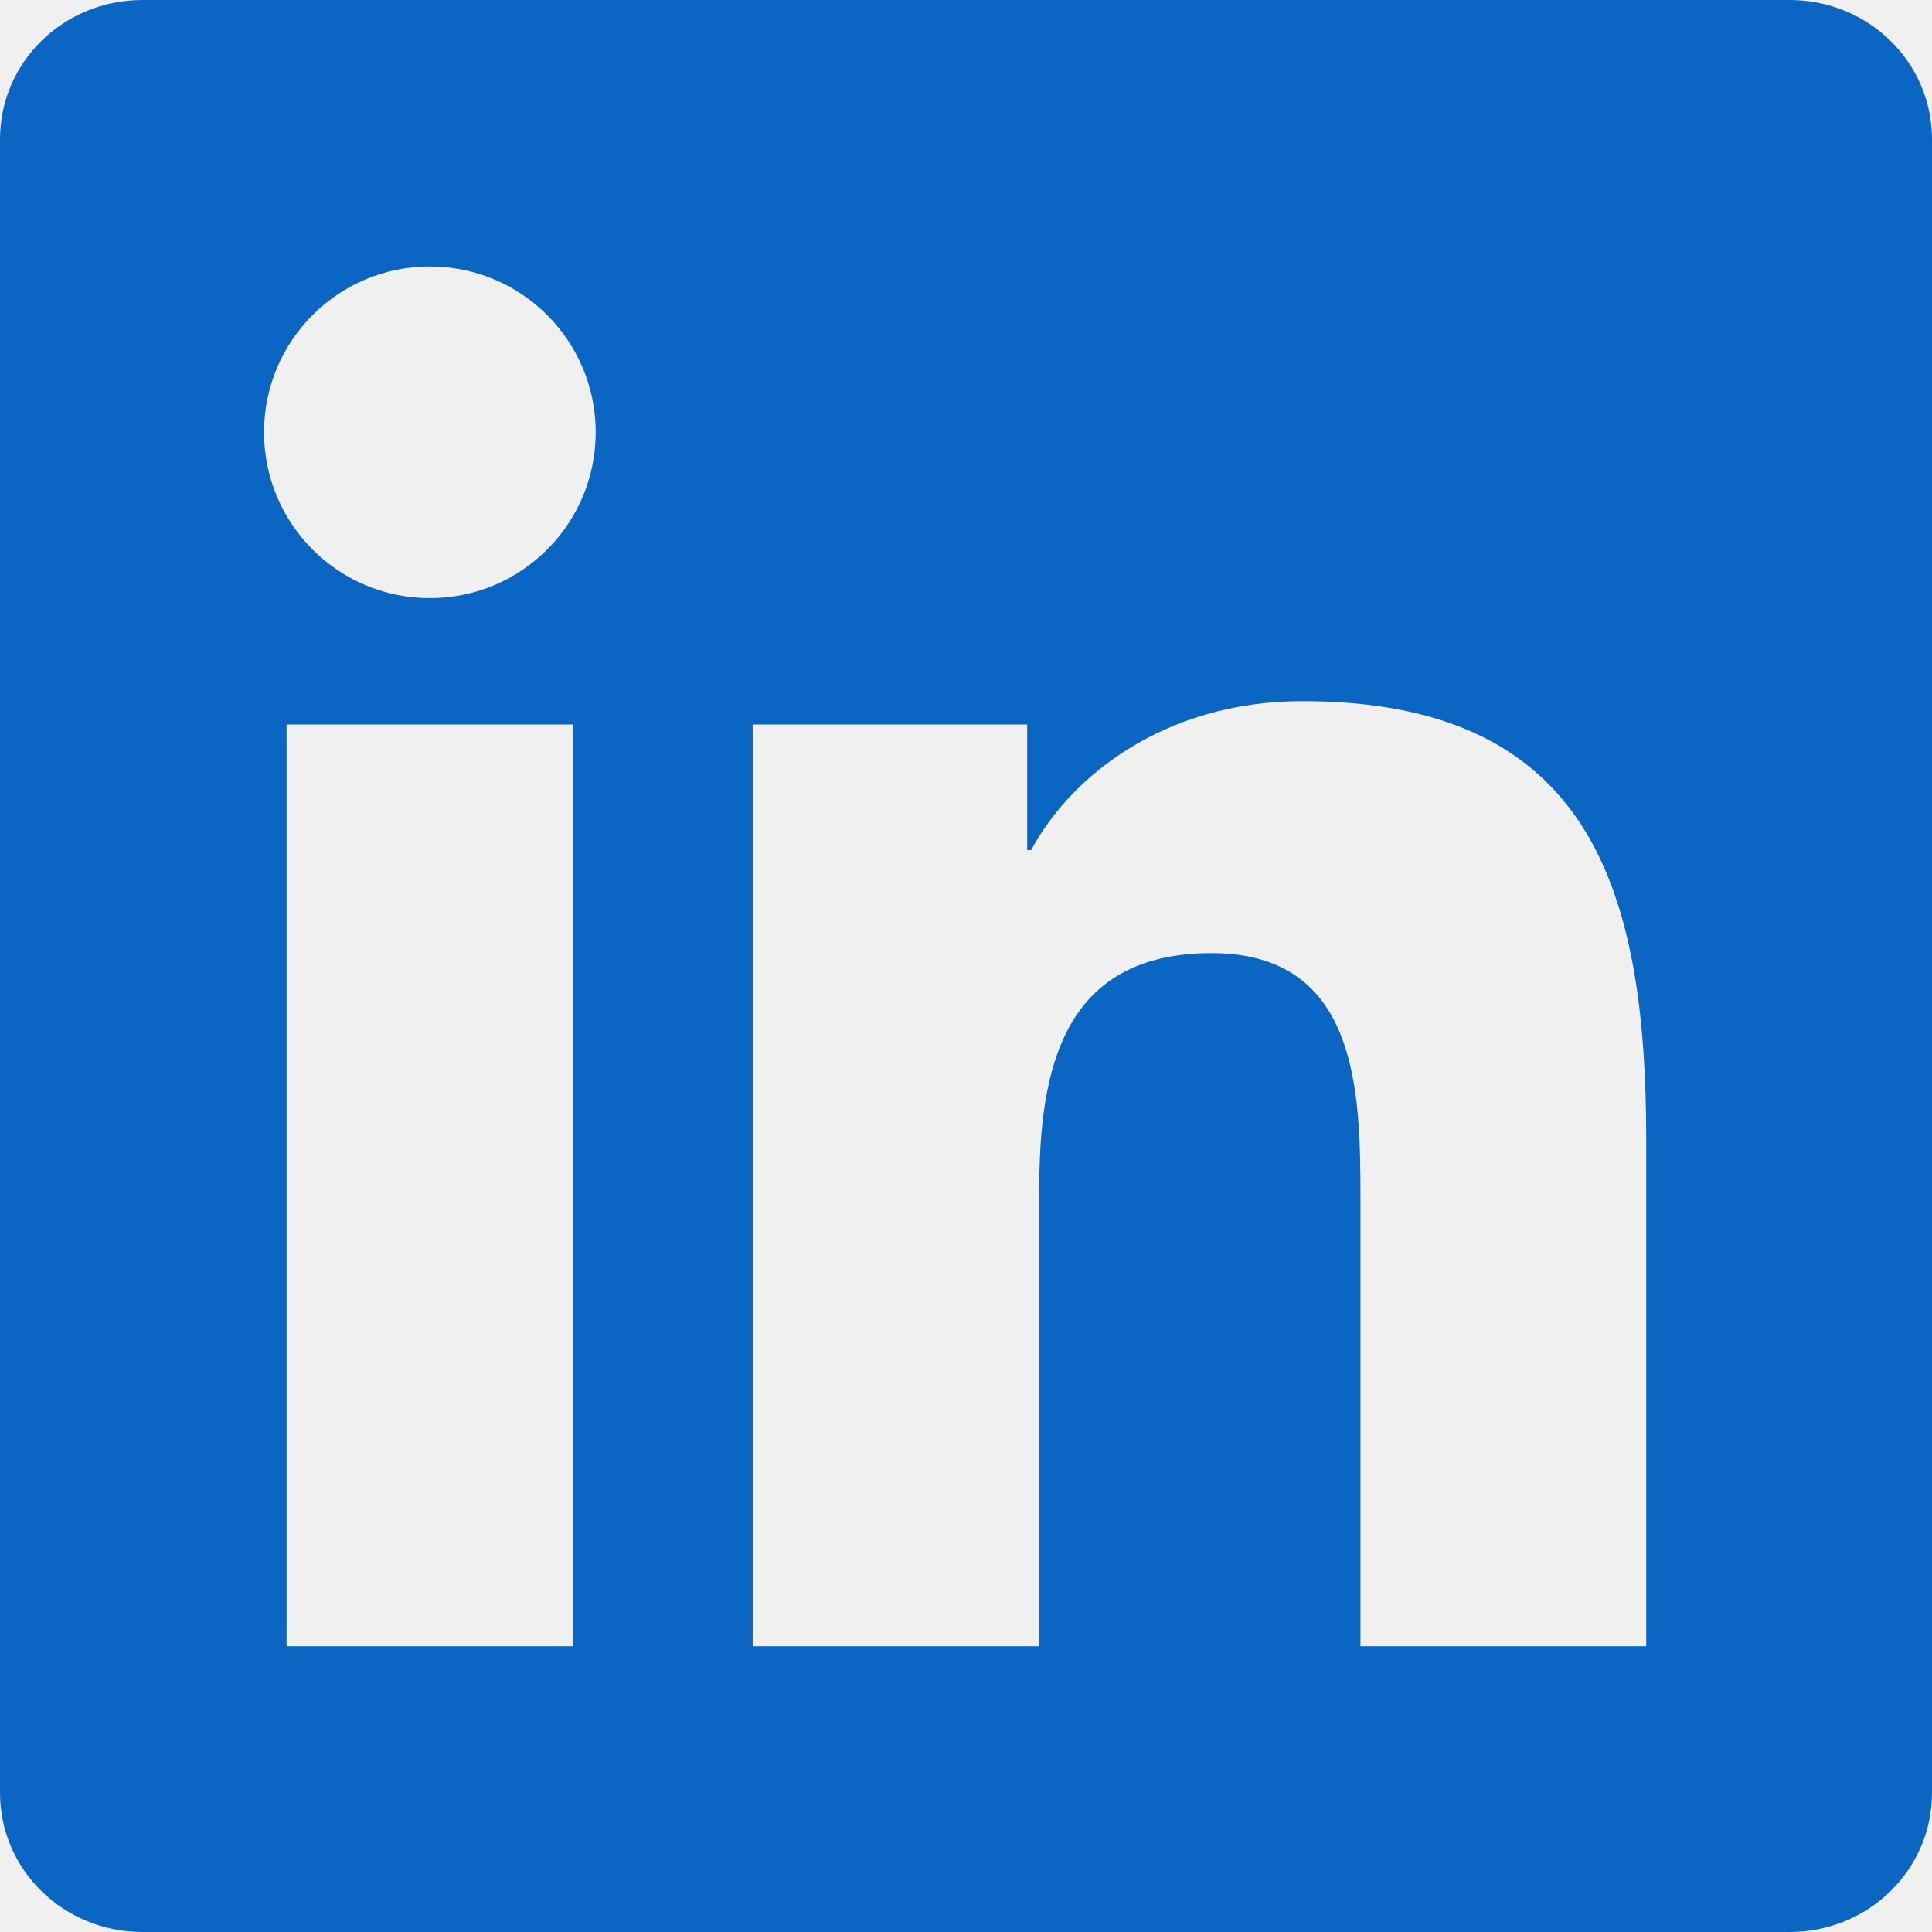
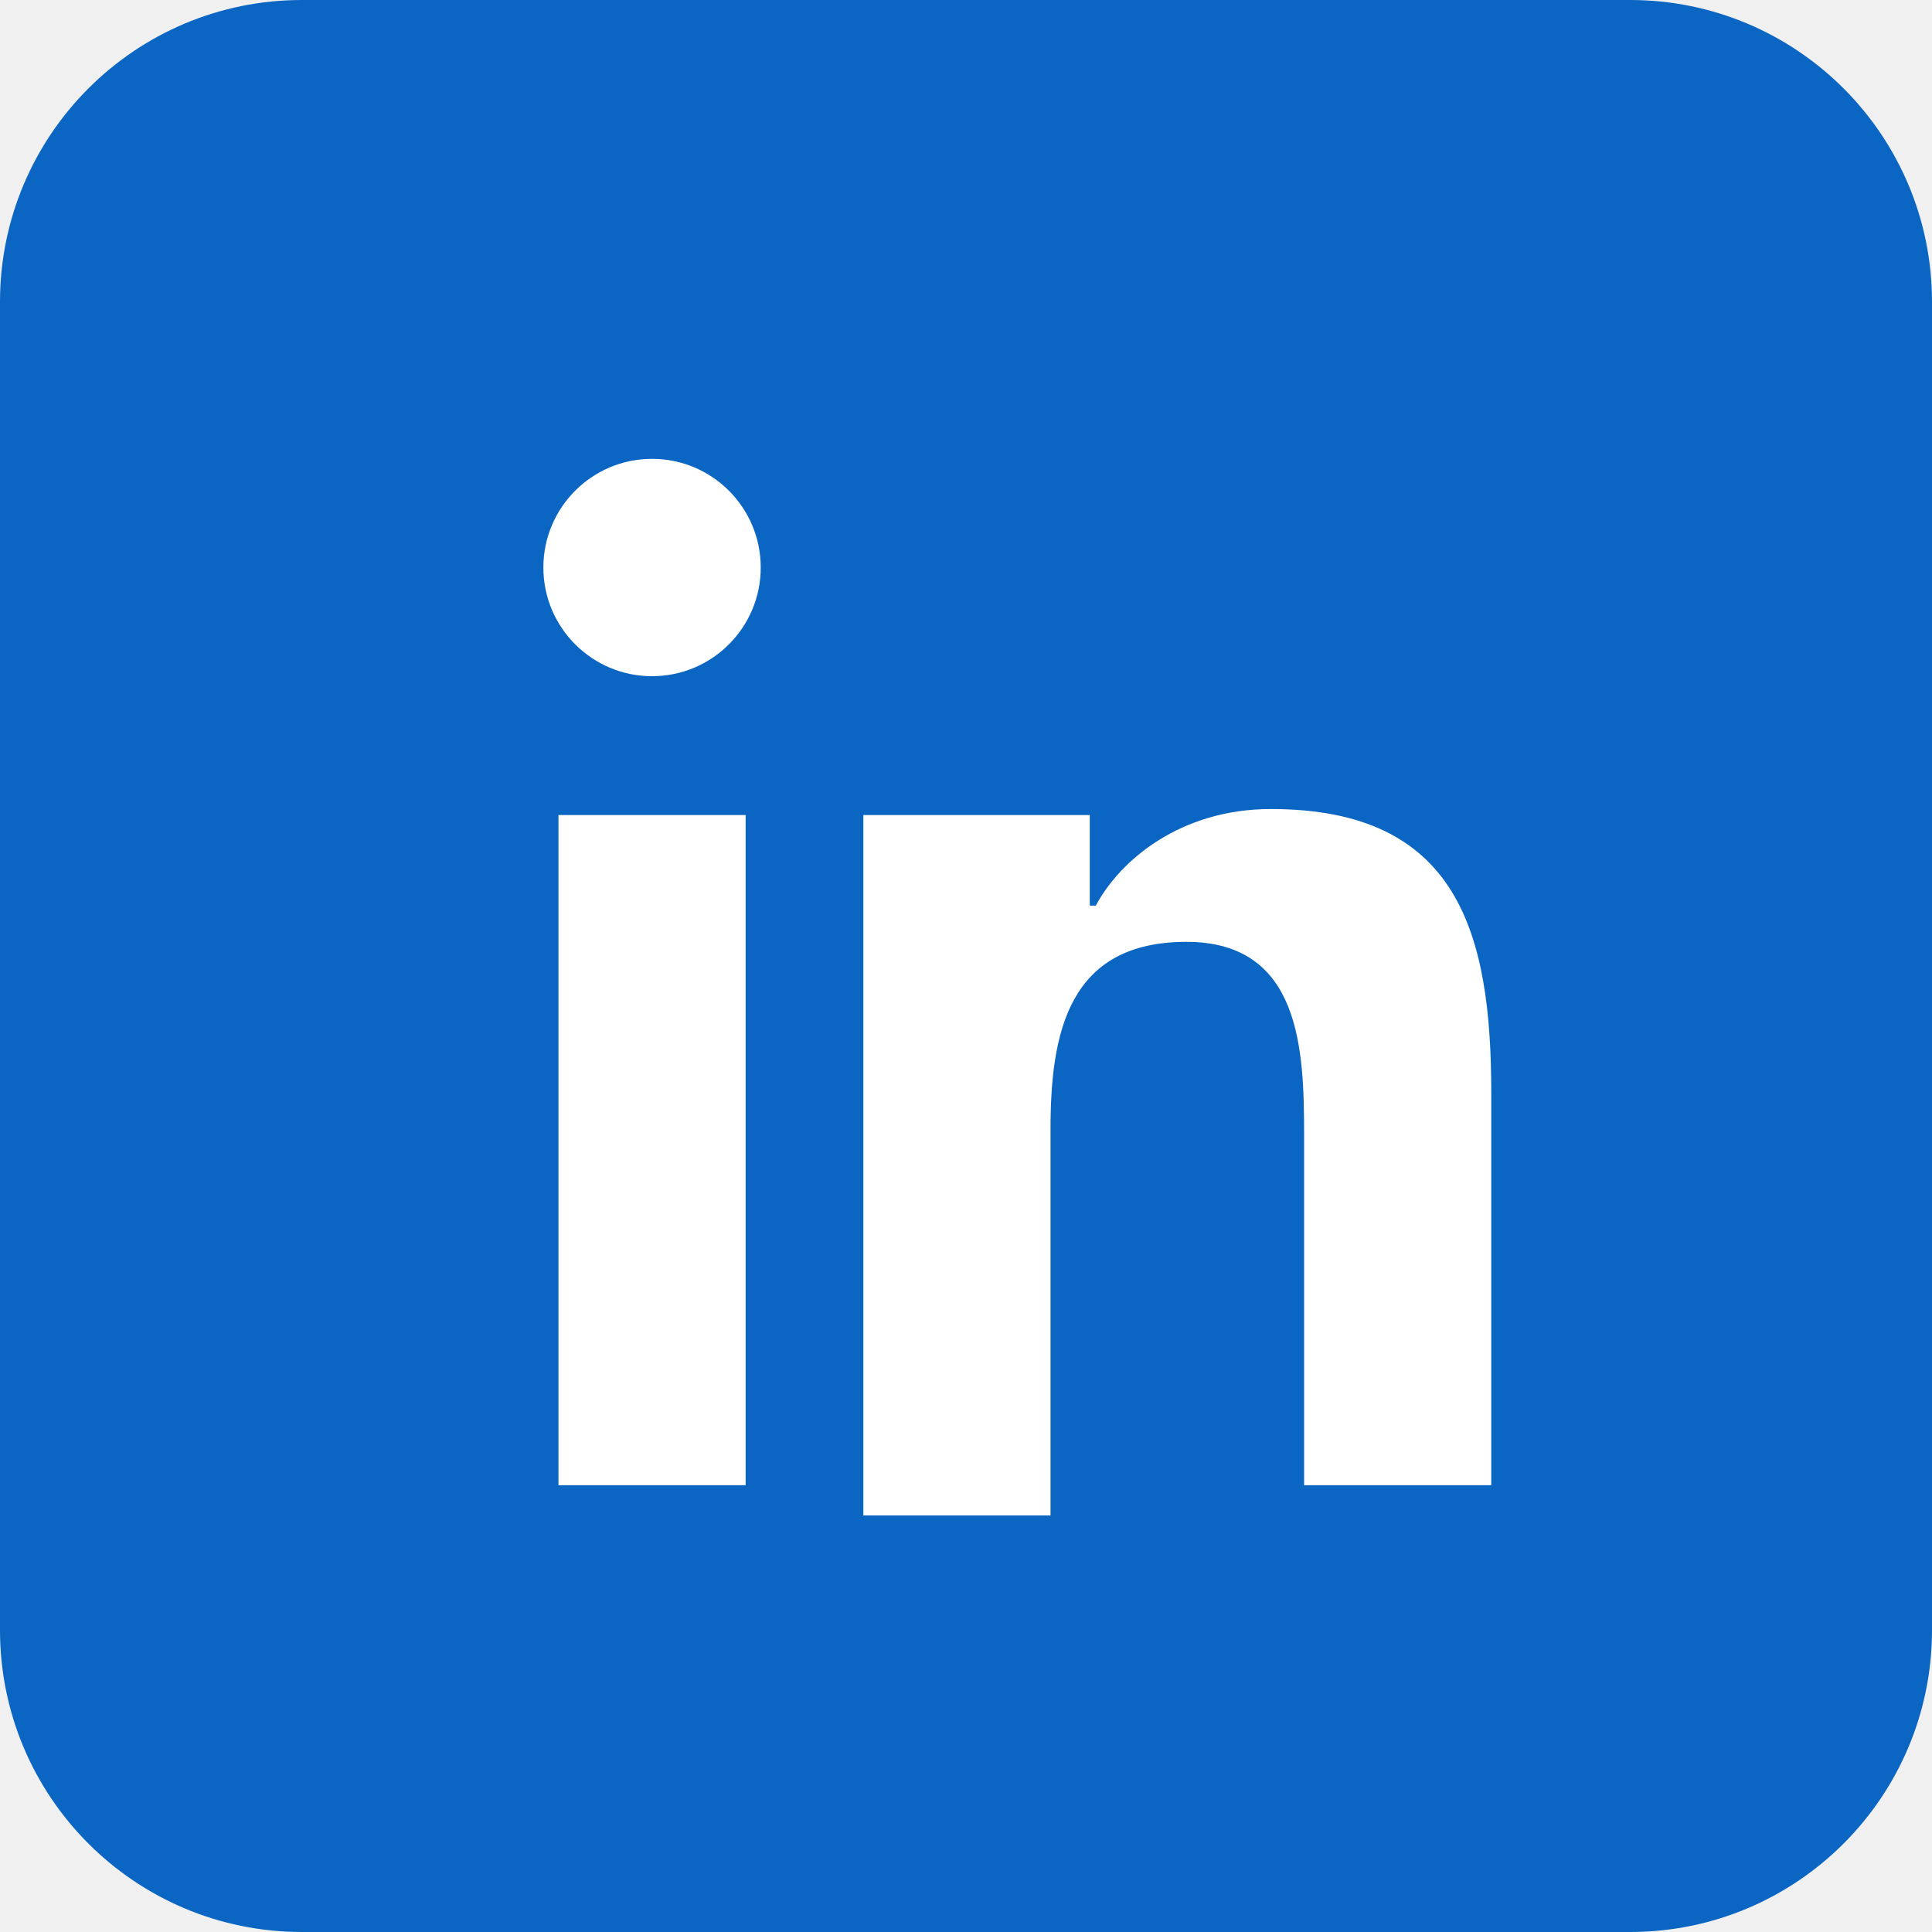
- <svg xmlns="http://www.w3.org/2000/svg" viewBox="0 0 24 24">
-   <path fill="#0a66c2" d="M20.45 20.45h-3.55v-5.57c0-1.33-.03-3.04-1.85-3.04-1.85 0-2.14 1.45-2.14 2.94v5.67H9.35V9h3.41v1.56h.05c.48-.9 1.64-1.85 3.37-1.85 3.6 0 4.27 2.37 4.27 5.46v6.28zM5.34 7.43a2.06 2.06 0 1 1 0-4.12 2.06 2.06 0 0 1 0 4.12zM7.12 20.45H3.56V9h3.56v11.45zM22.23 0H1.77C.79 0 0 .77 0 1.73v20.54C0 23.23.79 24 1.77 24h20.46c.98 0 1.77-.77 1.77-1.73V1.73C24 .77 23.21 0 22.23 0z" />
+ <svg xmlns="http://www.w3.org/2000/svg" viewBox="0 0 64 64" role="img" aria-label="LinkedIn">
+   <rect width="64" height="64" rx="10" fill="#0a66c2" />
+   <path fill="#fff" d="M18.5 27h6.2v22.2h-6.2zM21.6 15.2a3.6 3.6 0 1 1 0 7.2 3.6 3.6 0 0 1 0-7.2zM30.2 27h5.9v3h.2c.8-1.5 2.8-3.2 5.8-3.2 6.2 0 7.3 4.1 7.3 9.4v13h-6.2V37.6c0-2.8-.1-6.4-3.9-6.4-3.9 0-4.5 3-4.5 6.2v12.8h-6.2V27z" />
</svg>
